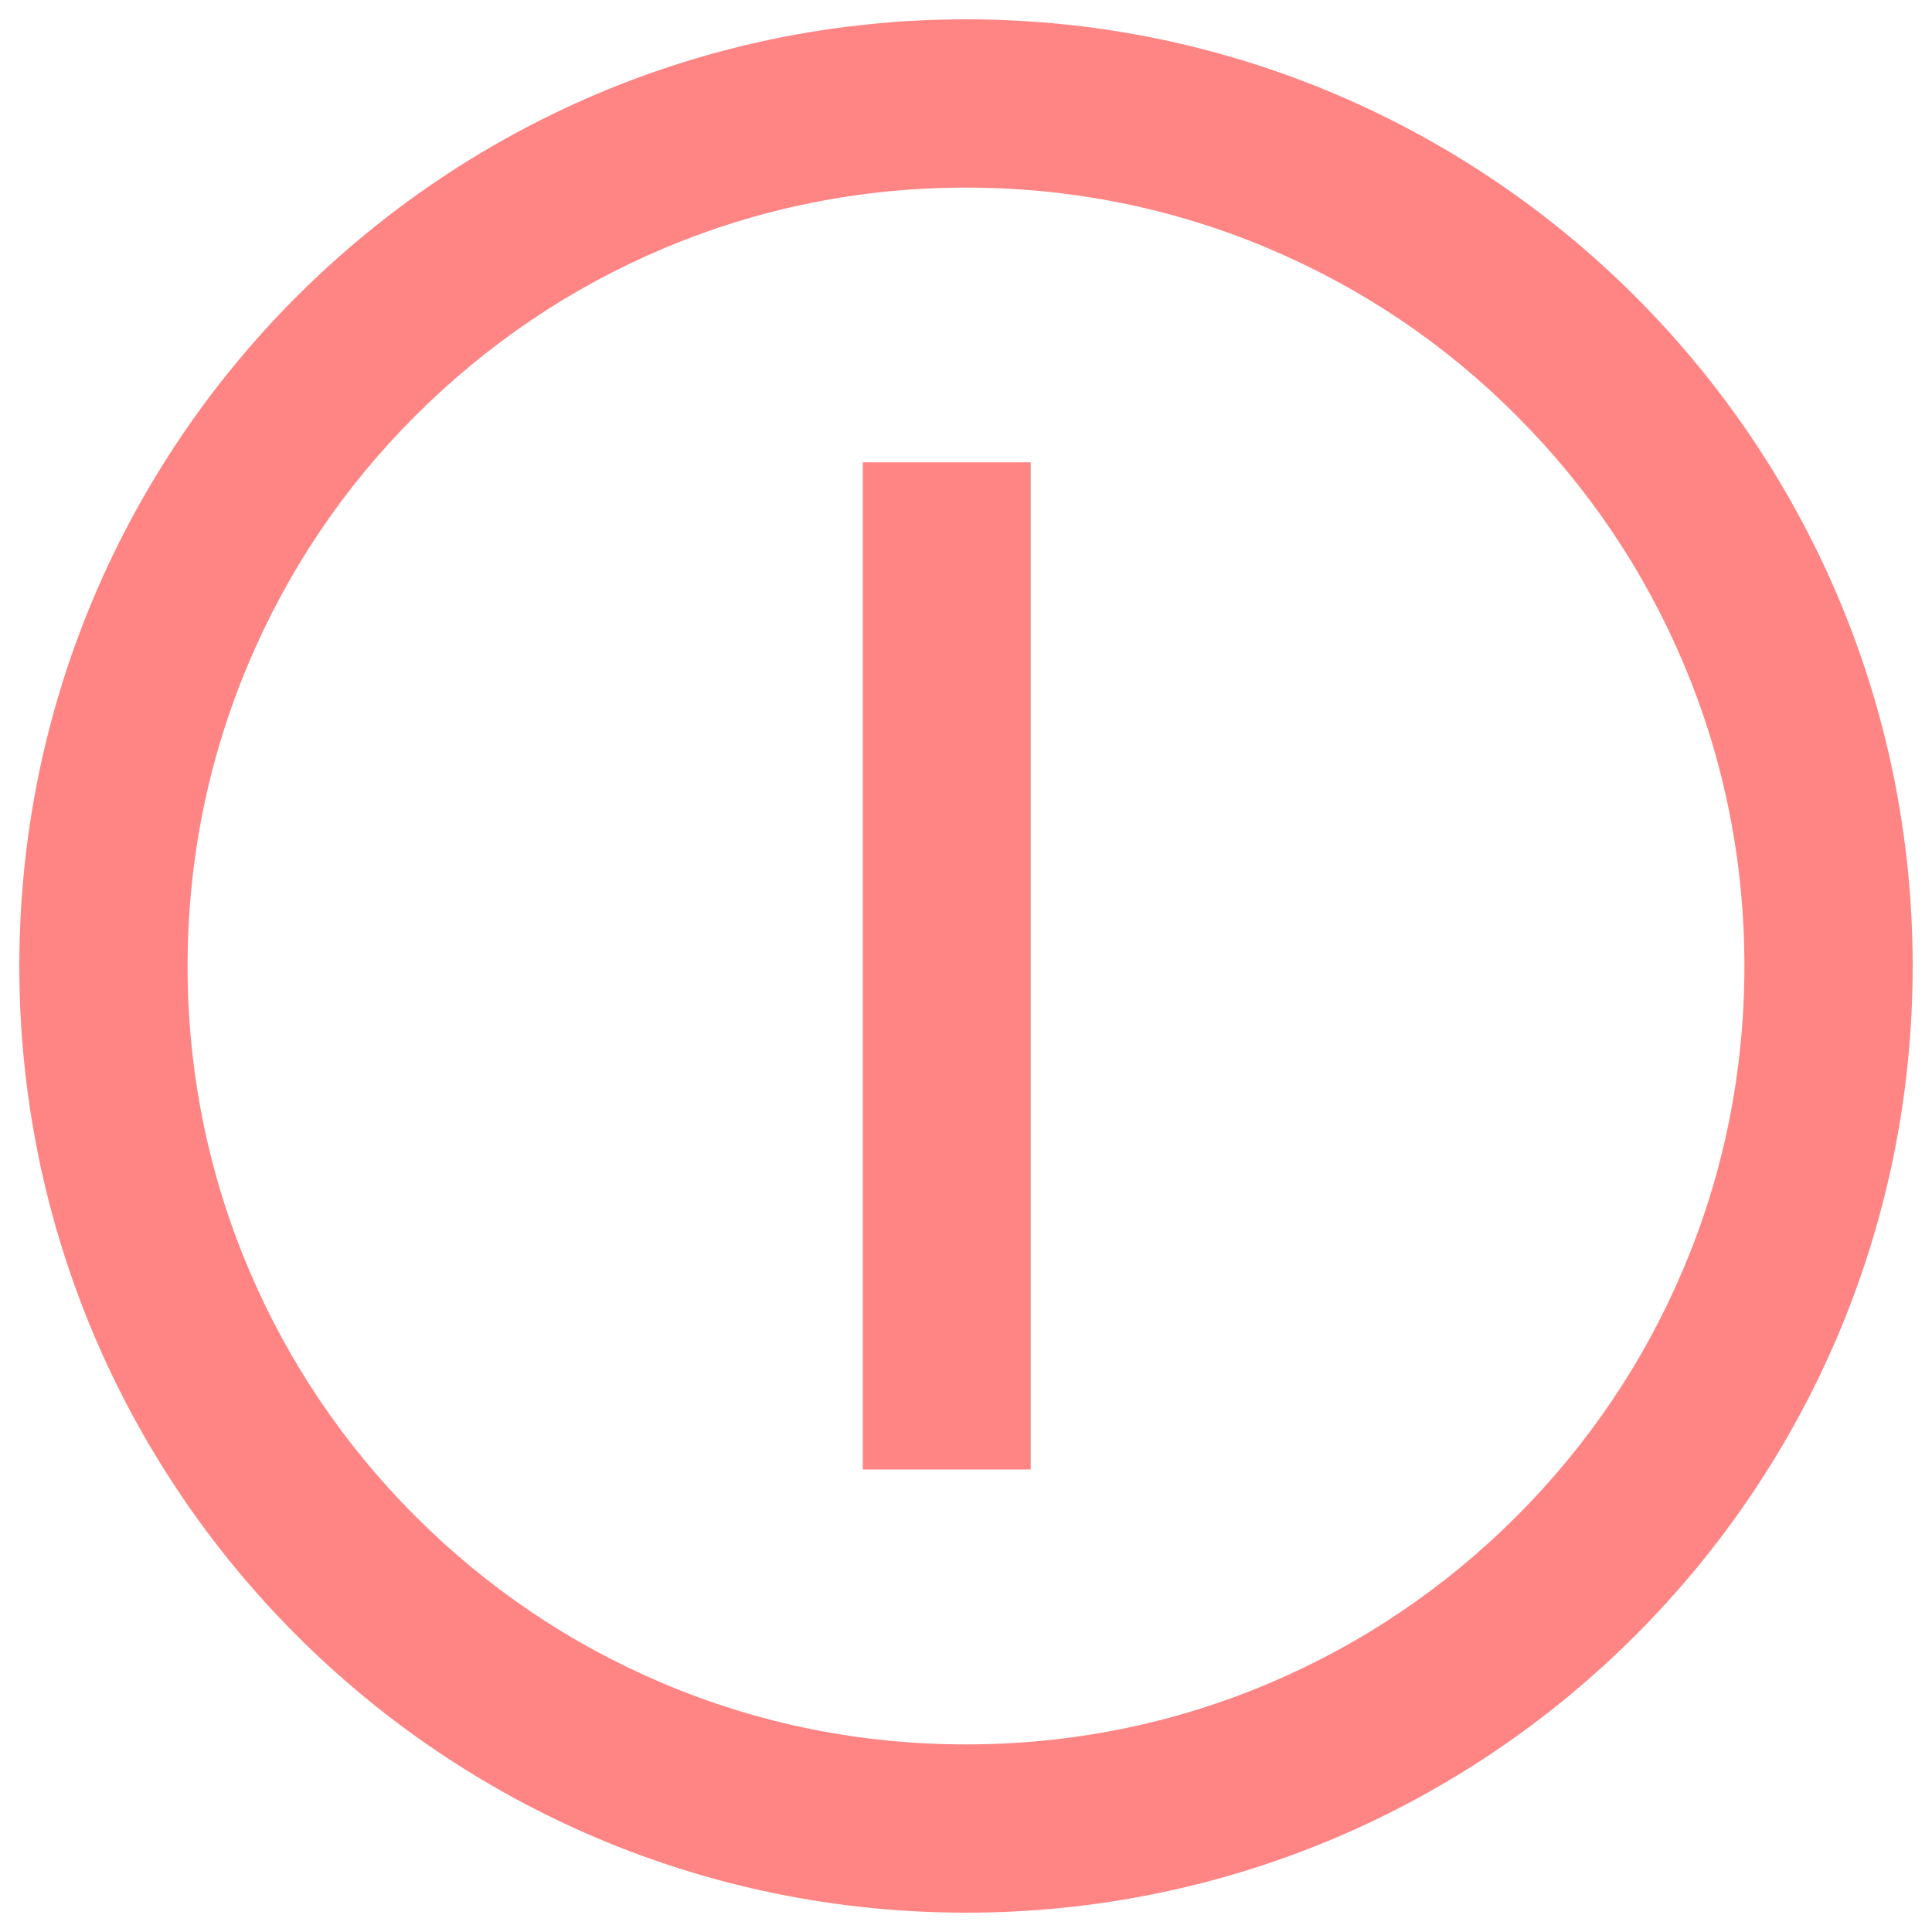
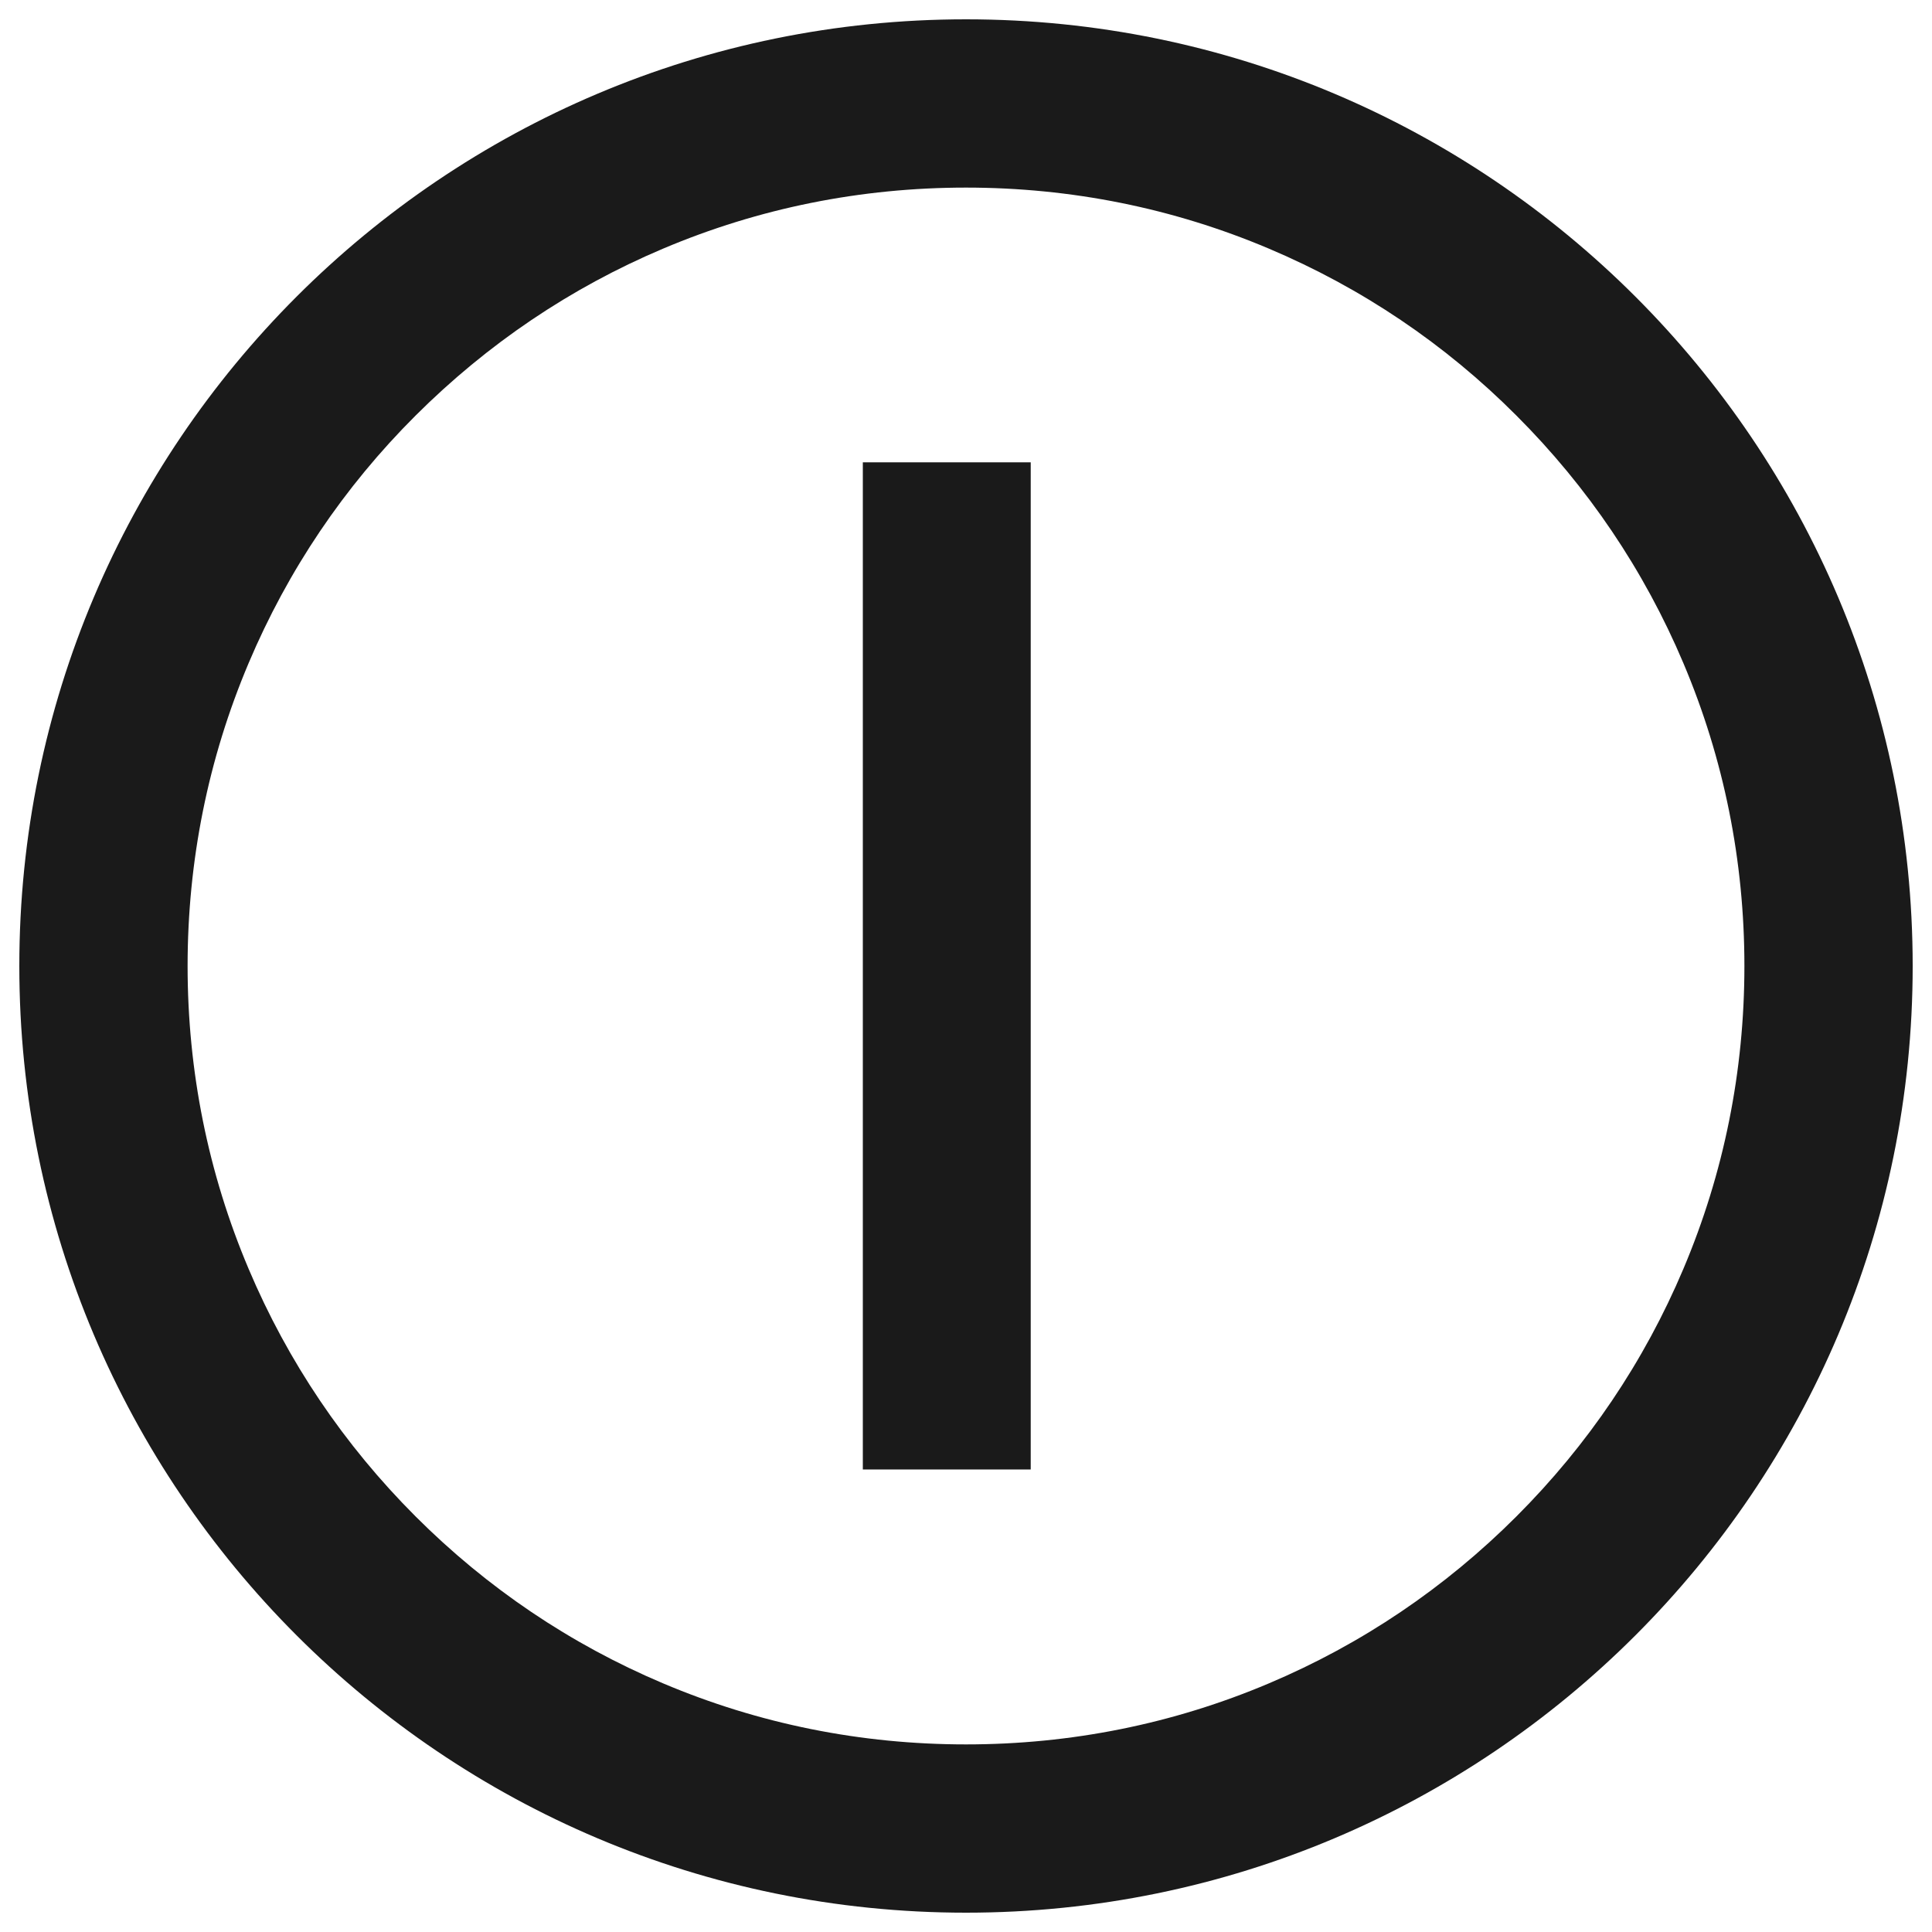
- <svg xmlns="http://www.w3.org/2000/svg" viewBox="0 0 1000 1000" fill="#ff8585">
-   <path d="M446.6,239.3v521.3h86.9V239.3H446.6L446.6,239.3z" />
-   <path d="M500,10C229.4,10,10,229.4,10,500s219.4,490,490,490s490-219.4,490-490C990,229.4,770.6,10,500,10z M784.9,784.9c-37,37-80.1,66.1-128.1,86.4c-49.6,21-102.4,31.6-156.8,31.6c-54.4,0-107.2-10.6-156.8-31.6c-48-20.3-91.1-49.4-128.1-86.4c-37-37-66.1-80.1-86.4-128.1c-21-49.6-31.6-102.4-31.6-156.8c0-54.4,10.6-107.2,31.6-156.8c20.3-48,49.3-91.1,86.4-128.1s80.1-66.1,128.1-86.4c49.6-21,102.4-31.6,156.8-31.6s107.2,10.6,156.8,31.6c48,20.3,91.1,49.3,128.1,86.4c37,37,66.1,80.1,86.4,128.1c21,49.6,31.6,102.4,31.6,156.8c0,54.4-10.6,107.2-31.6,156.8C851,704.8,821.9,747.9,784.9,784.9z" />
+ <svg xmlns="http://www.w3.org/2000/svg" viewBox="0 0 1000 1000" fill="#ff8585" version="1.1" id="svg6">
+   <defs id="defs10" />
+   <path d="M446.6,239.3v521.3h86.9V239.3H446.6L446.6,239.3z" id="path2" style="fill:#1a1a1a" />
+   <path d="M500,10C229.4,10,10,229.4,10,500s219.4,490,490,490s490-219.4,490-490C990,229.4,770.6,10,500,10z M784.9,784.9c-37,37-80.1,66.1-128.1,86.4c-49.6,21-102.4,31.6-156.8,31.6c-54.4,0-107.2-10.6-156.8-31.6c-48-20.3-91.1-49.4-128.1-86.4c-37-37-66.1-80.1-86.4-128.1c-21-49.6-31.6-102.4-31.6-156.8c0-54.4,10.6-107.2,31.6-156.8c20.3-48,49.3-91.1,86.4-128.1s80.1-66.1,128.1-86.4c49.6-21,102.4-31.6,156.8-31.6s107.2,10.6,156.8,31.6c48,20.3,91.1,49.3,128.1,86.4c37,37,66.1,80.1,86.4,128.1c21,49.6,31.6,102.4,31.6,156.8c0,54.4-10.6,107.2-31.6,156.8C851,704.8,821.9,747.9,784.9,784.9z" id="path4" style="fill:#1a1a1a" />
</svg>
